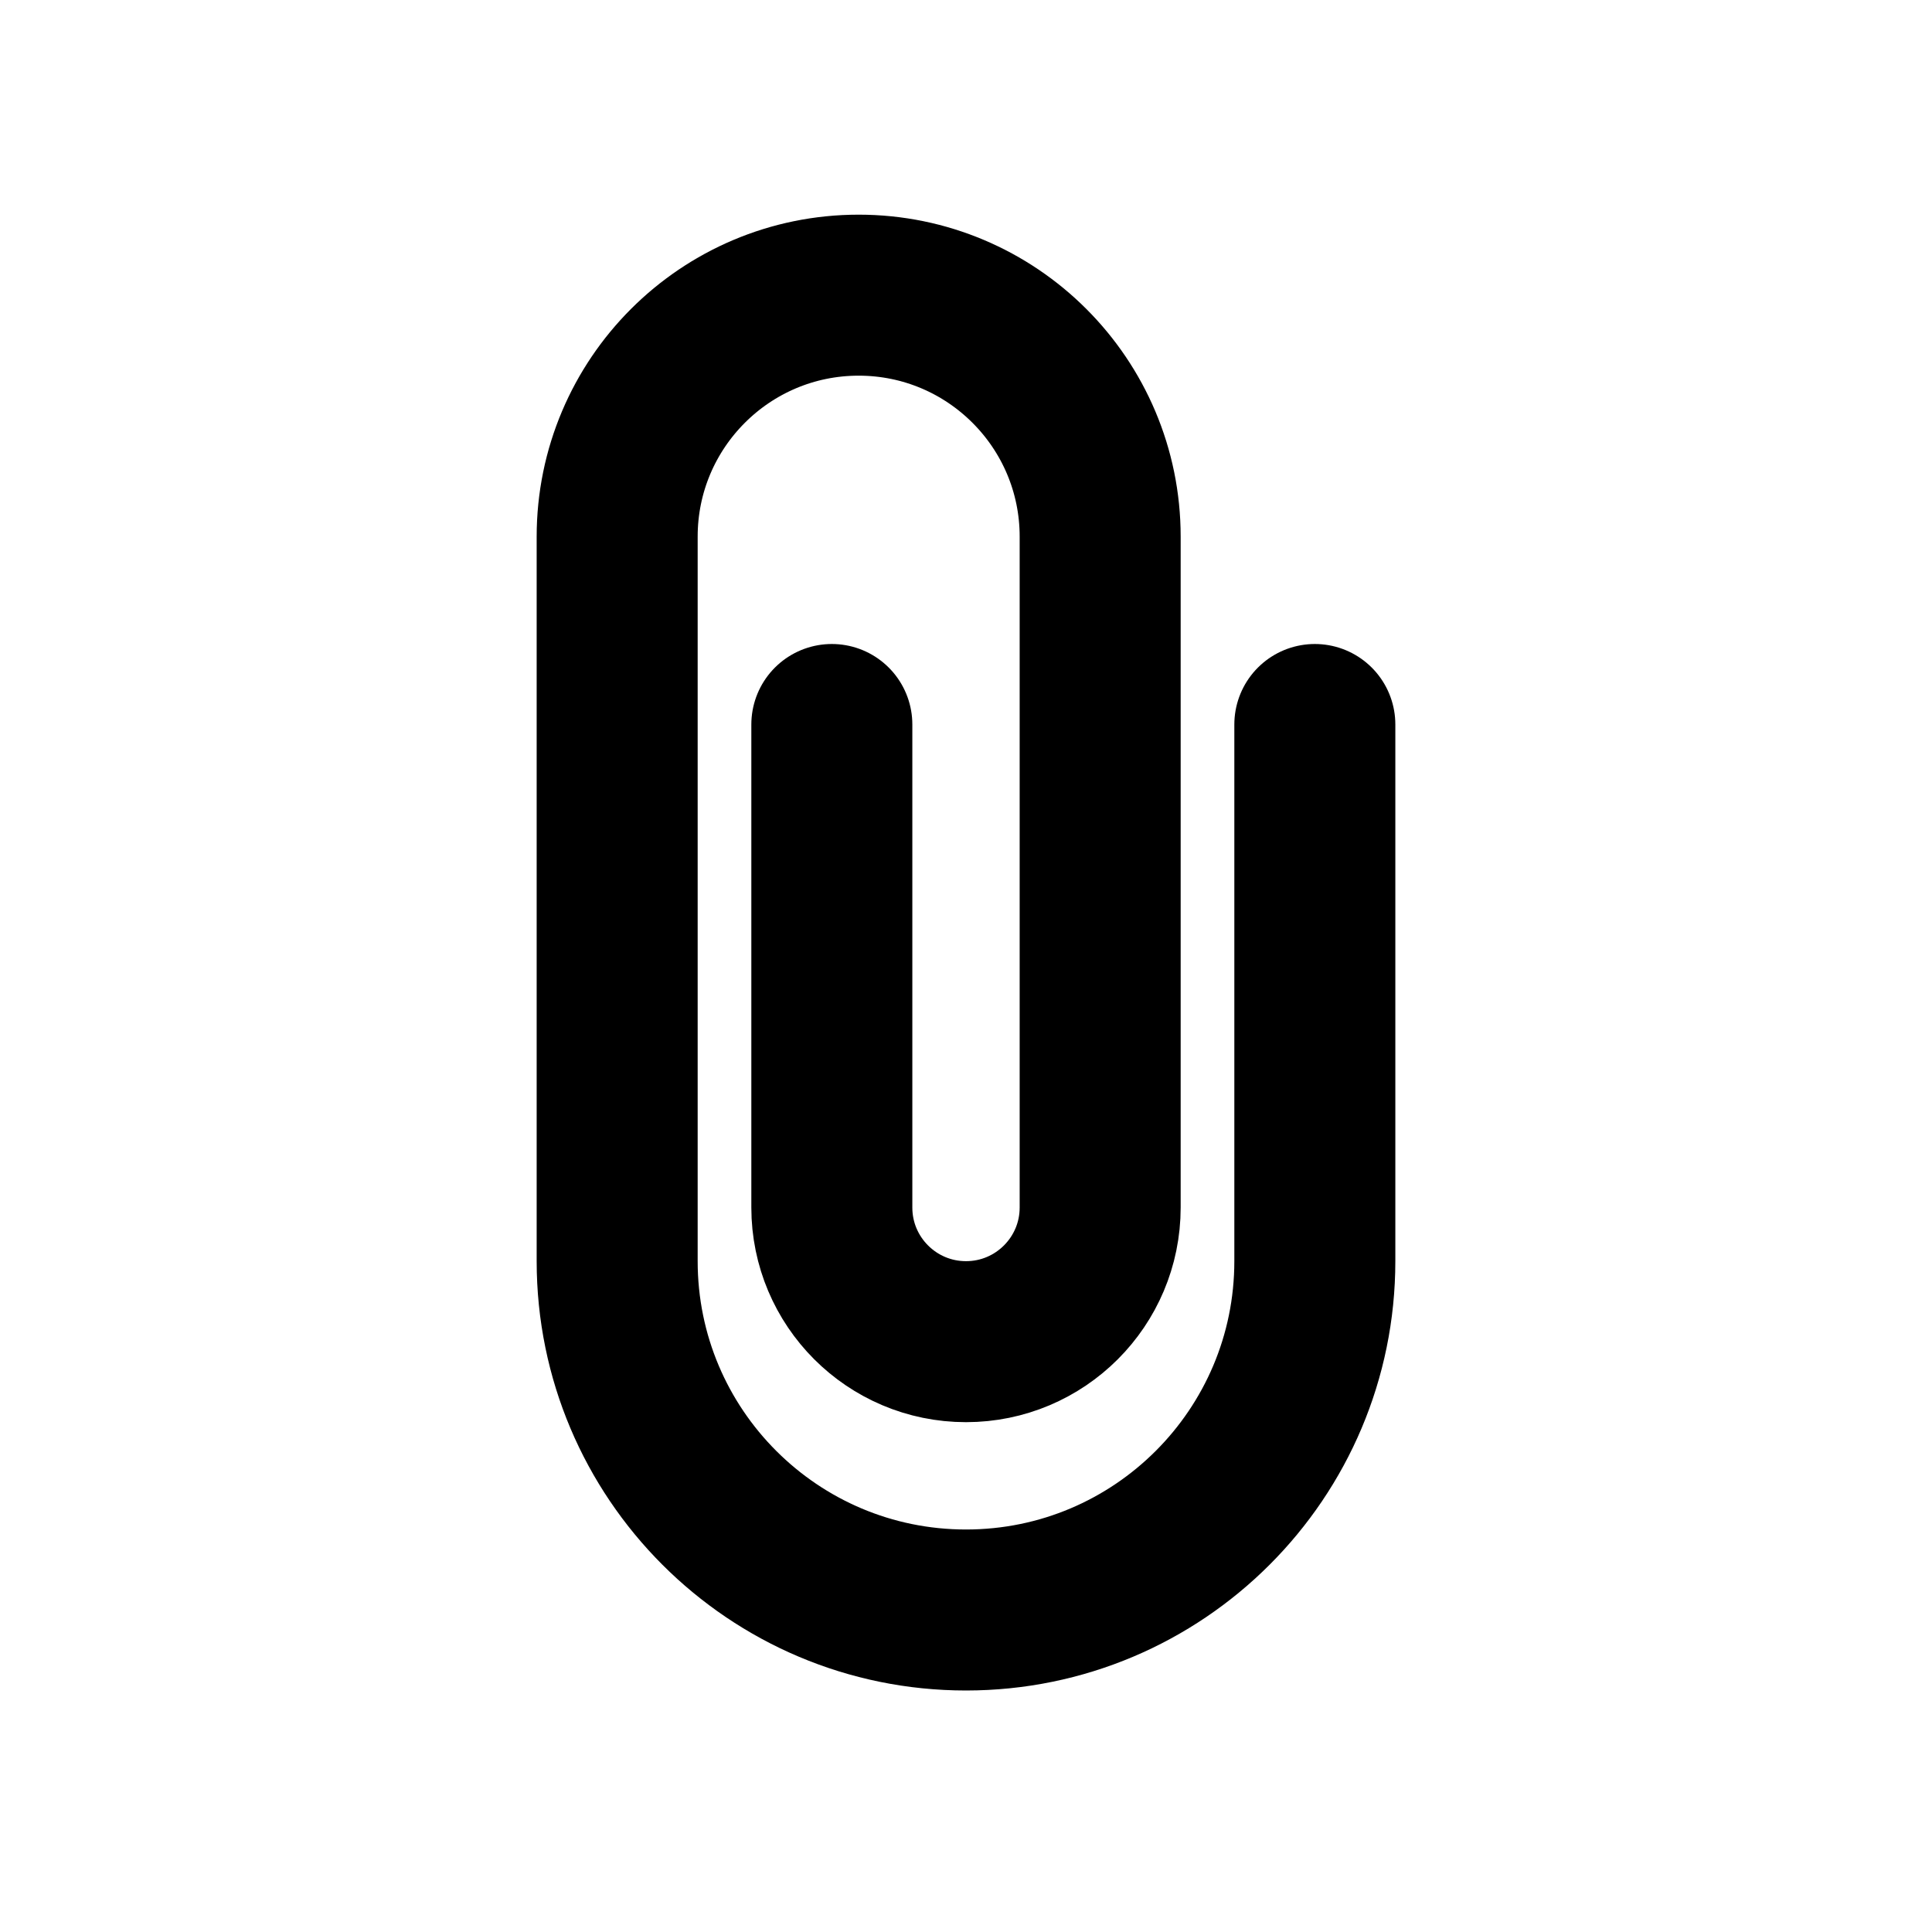
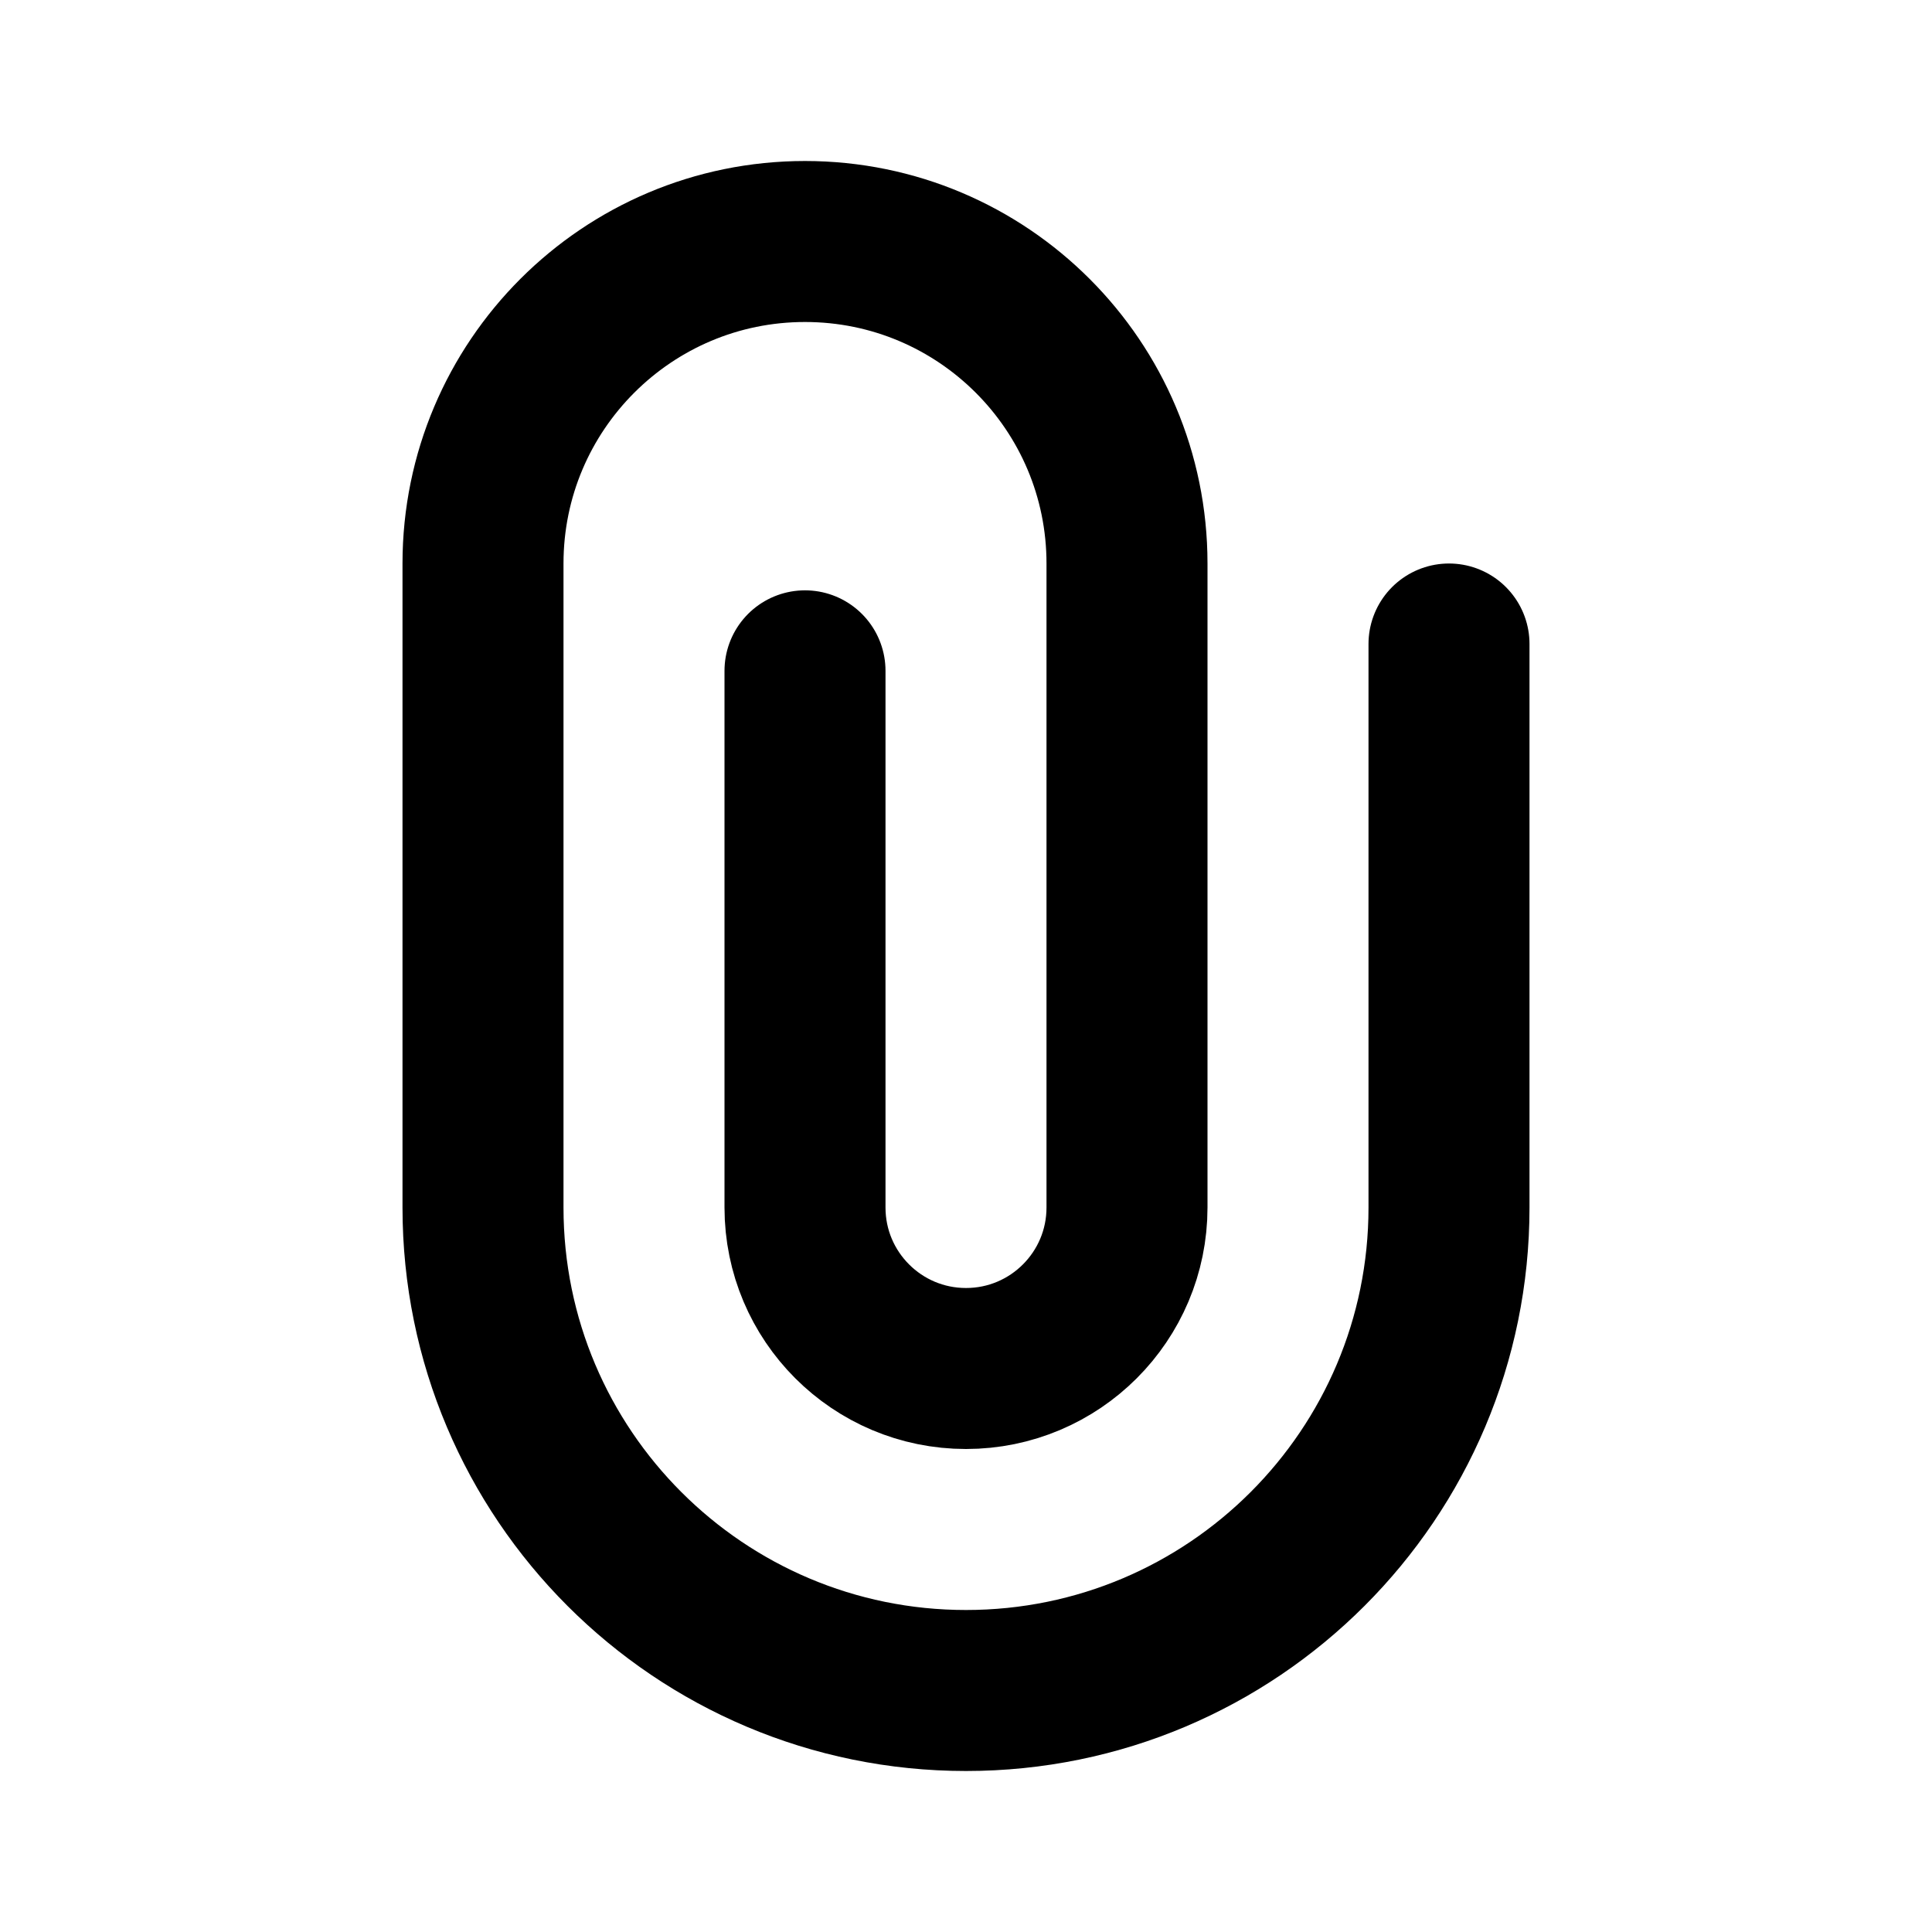
<svg xmlns="http://www.w3.org/2000/svg" viewBox="0 0 18 18" fill="none" stroke="currentColor" stroke-width="1.5" stroke-linecap="round" stroke-linejoin="round">
-   <path d="M12.25 6.75V11.75A3.25 3.25 0 0 1 5.75 11.75V5A2.25 2.25 0 0 1 10.25 5V11.25A1.25 1.25 0 0 1 7.75 11.25V6.75" />
+   <path d="M13.5 6V11.25A4.5 4.5 0 0 1 4.5 11.25V5.25A3 3 0 0 1 10.5 5.25V11.25A1.5 1.5 0 0 1 7.5 11.25V6.25" />
</svg>
